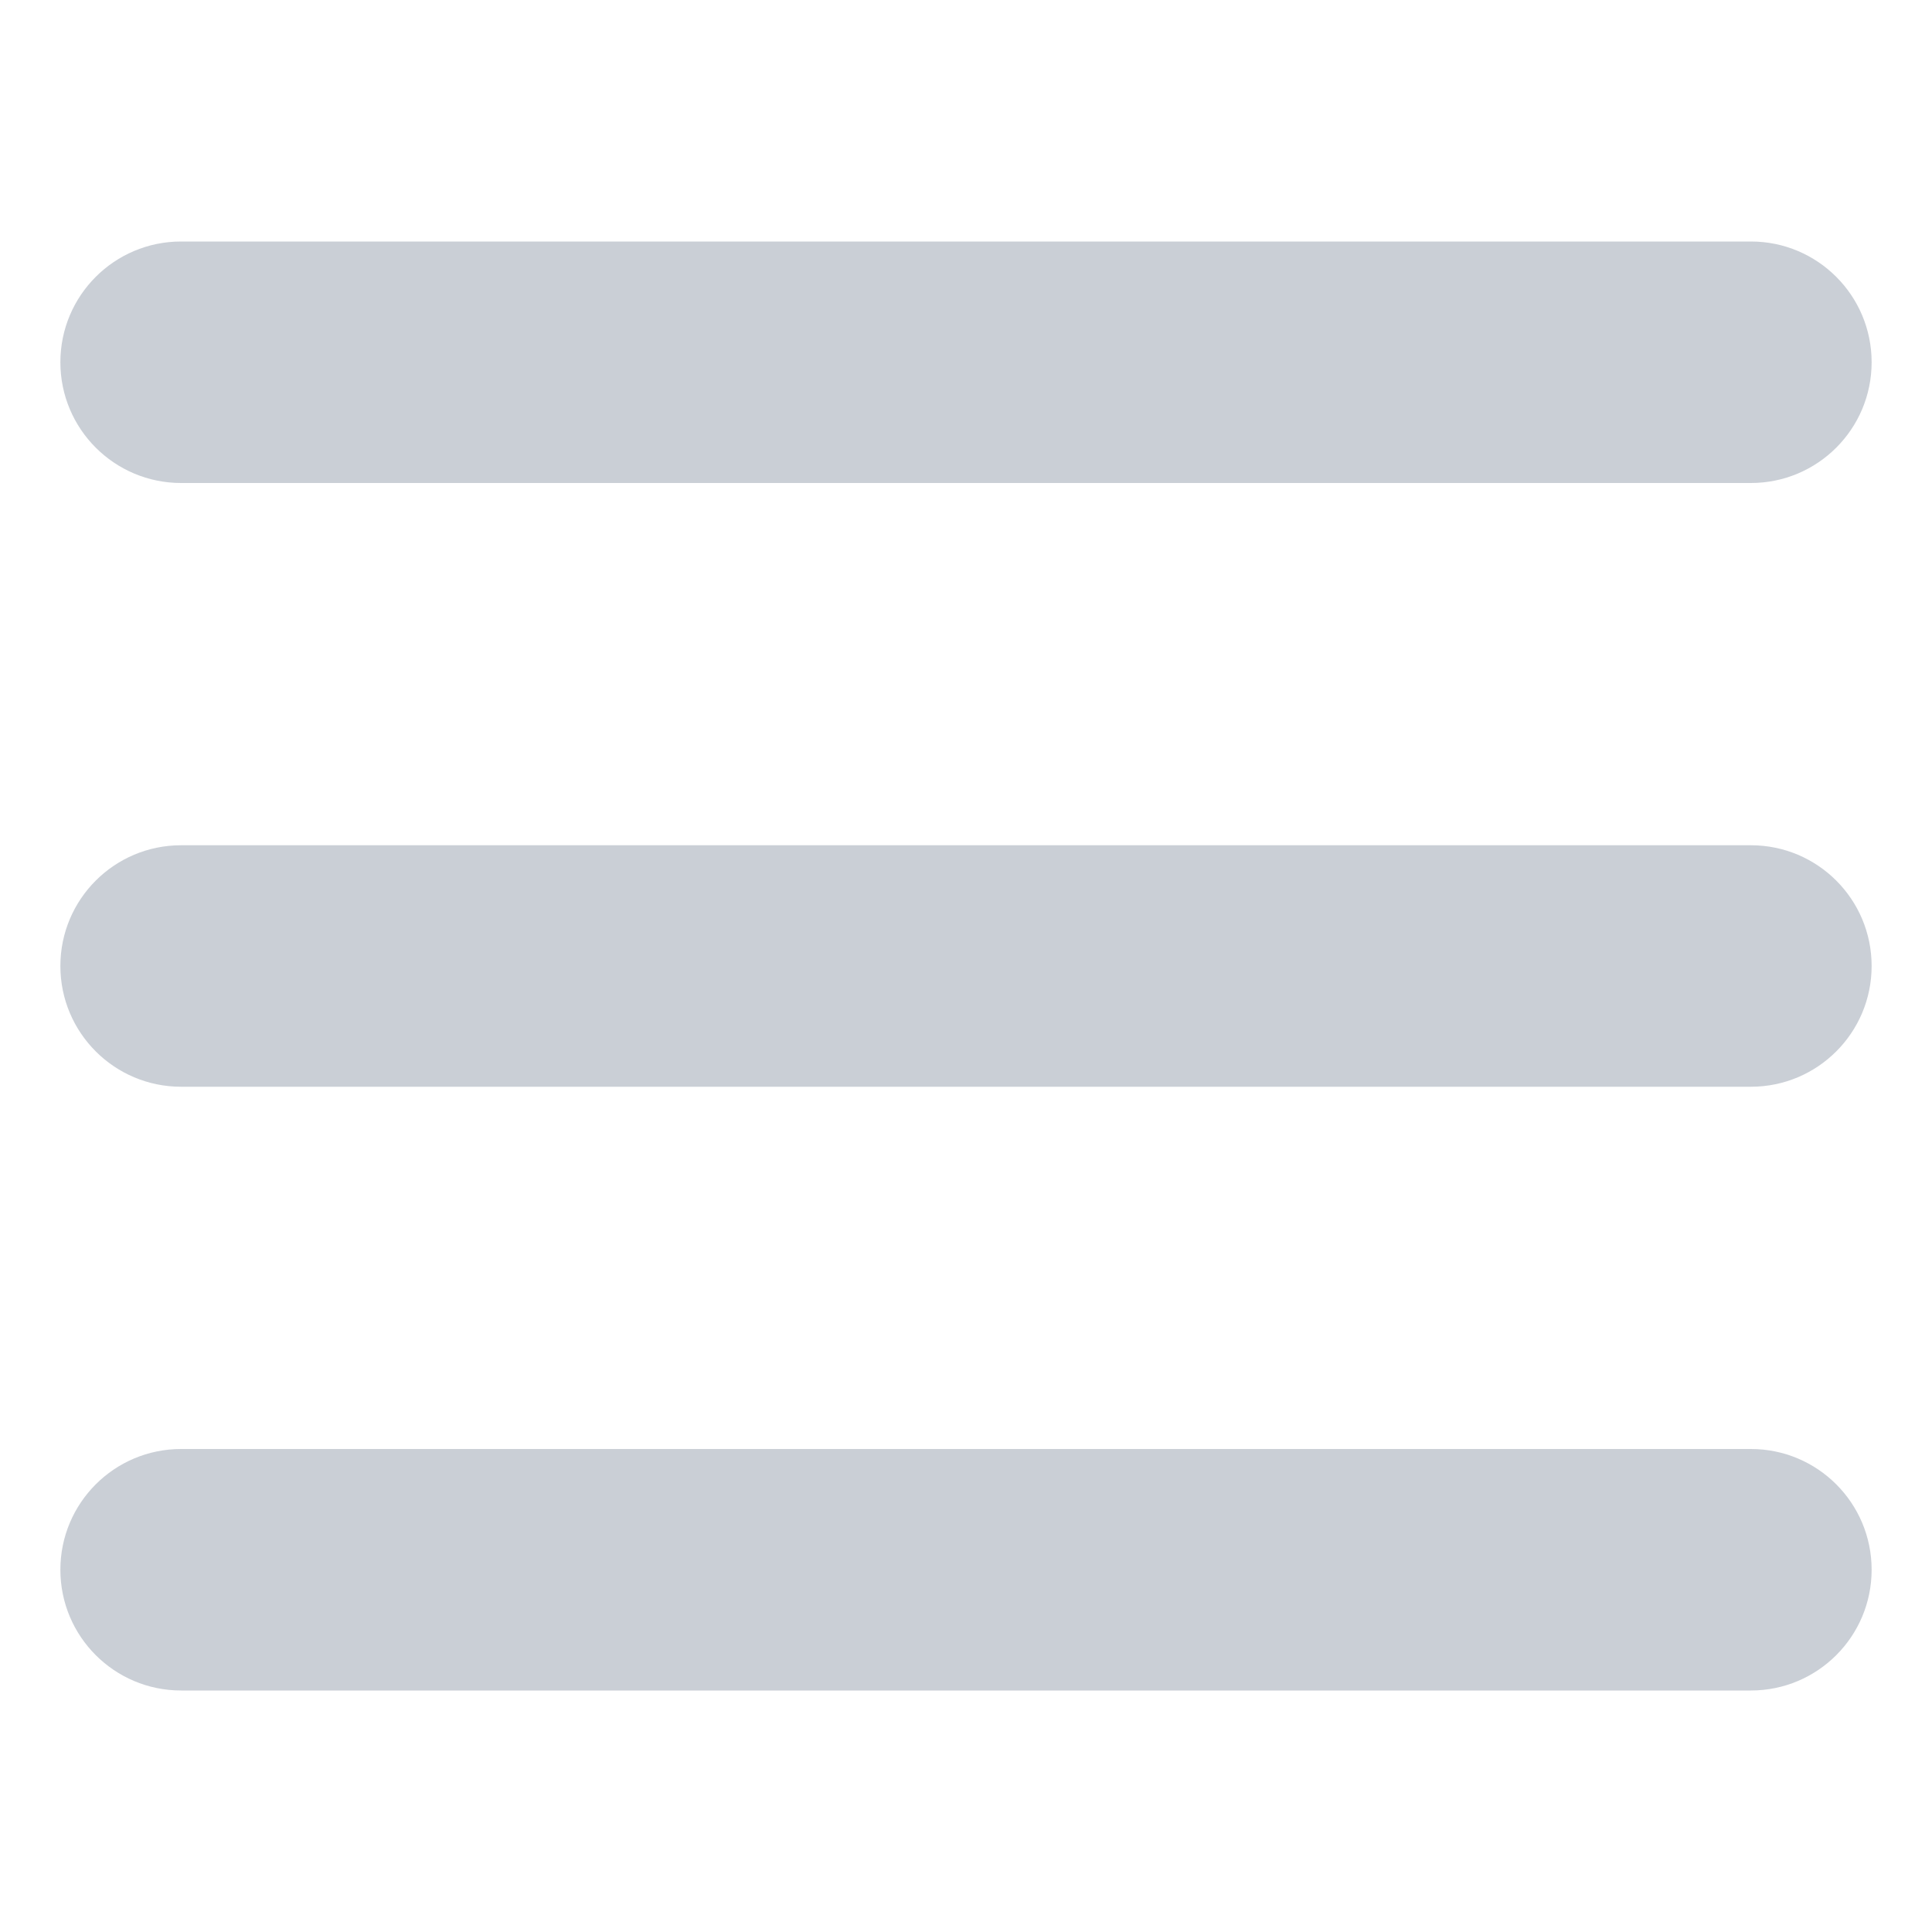
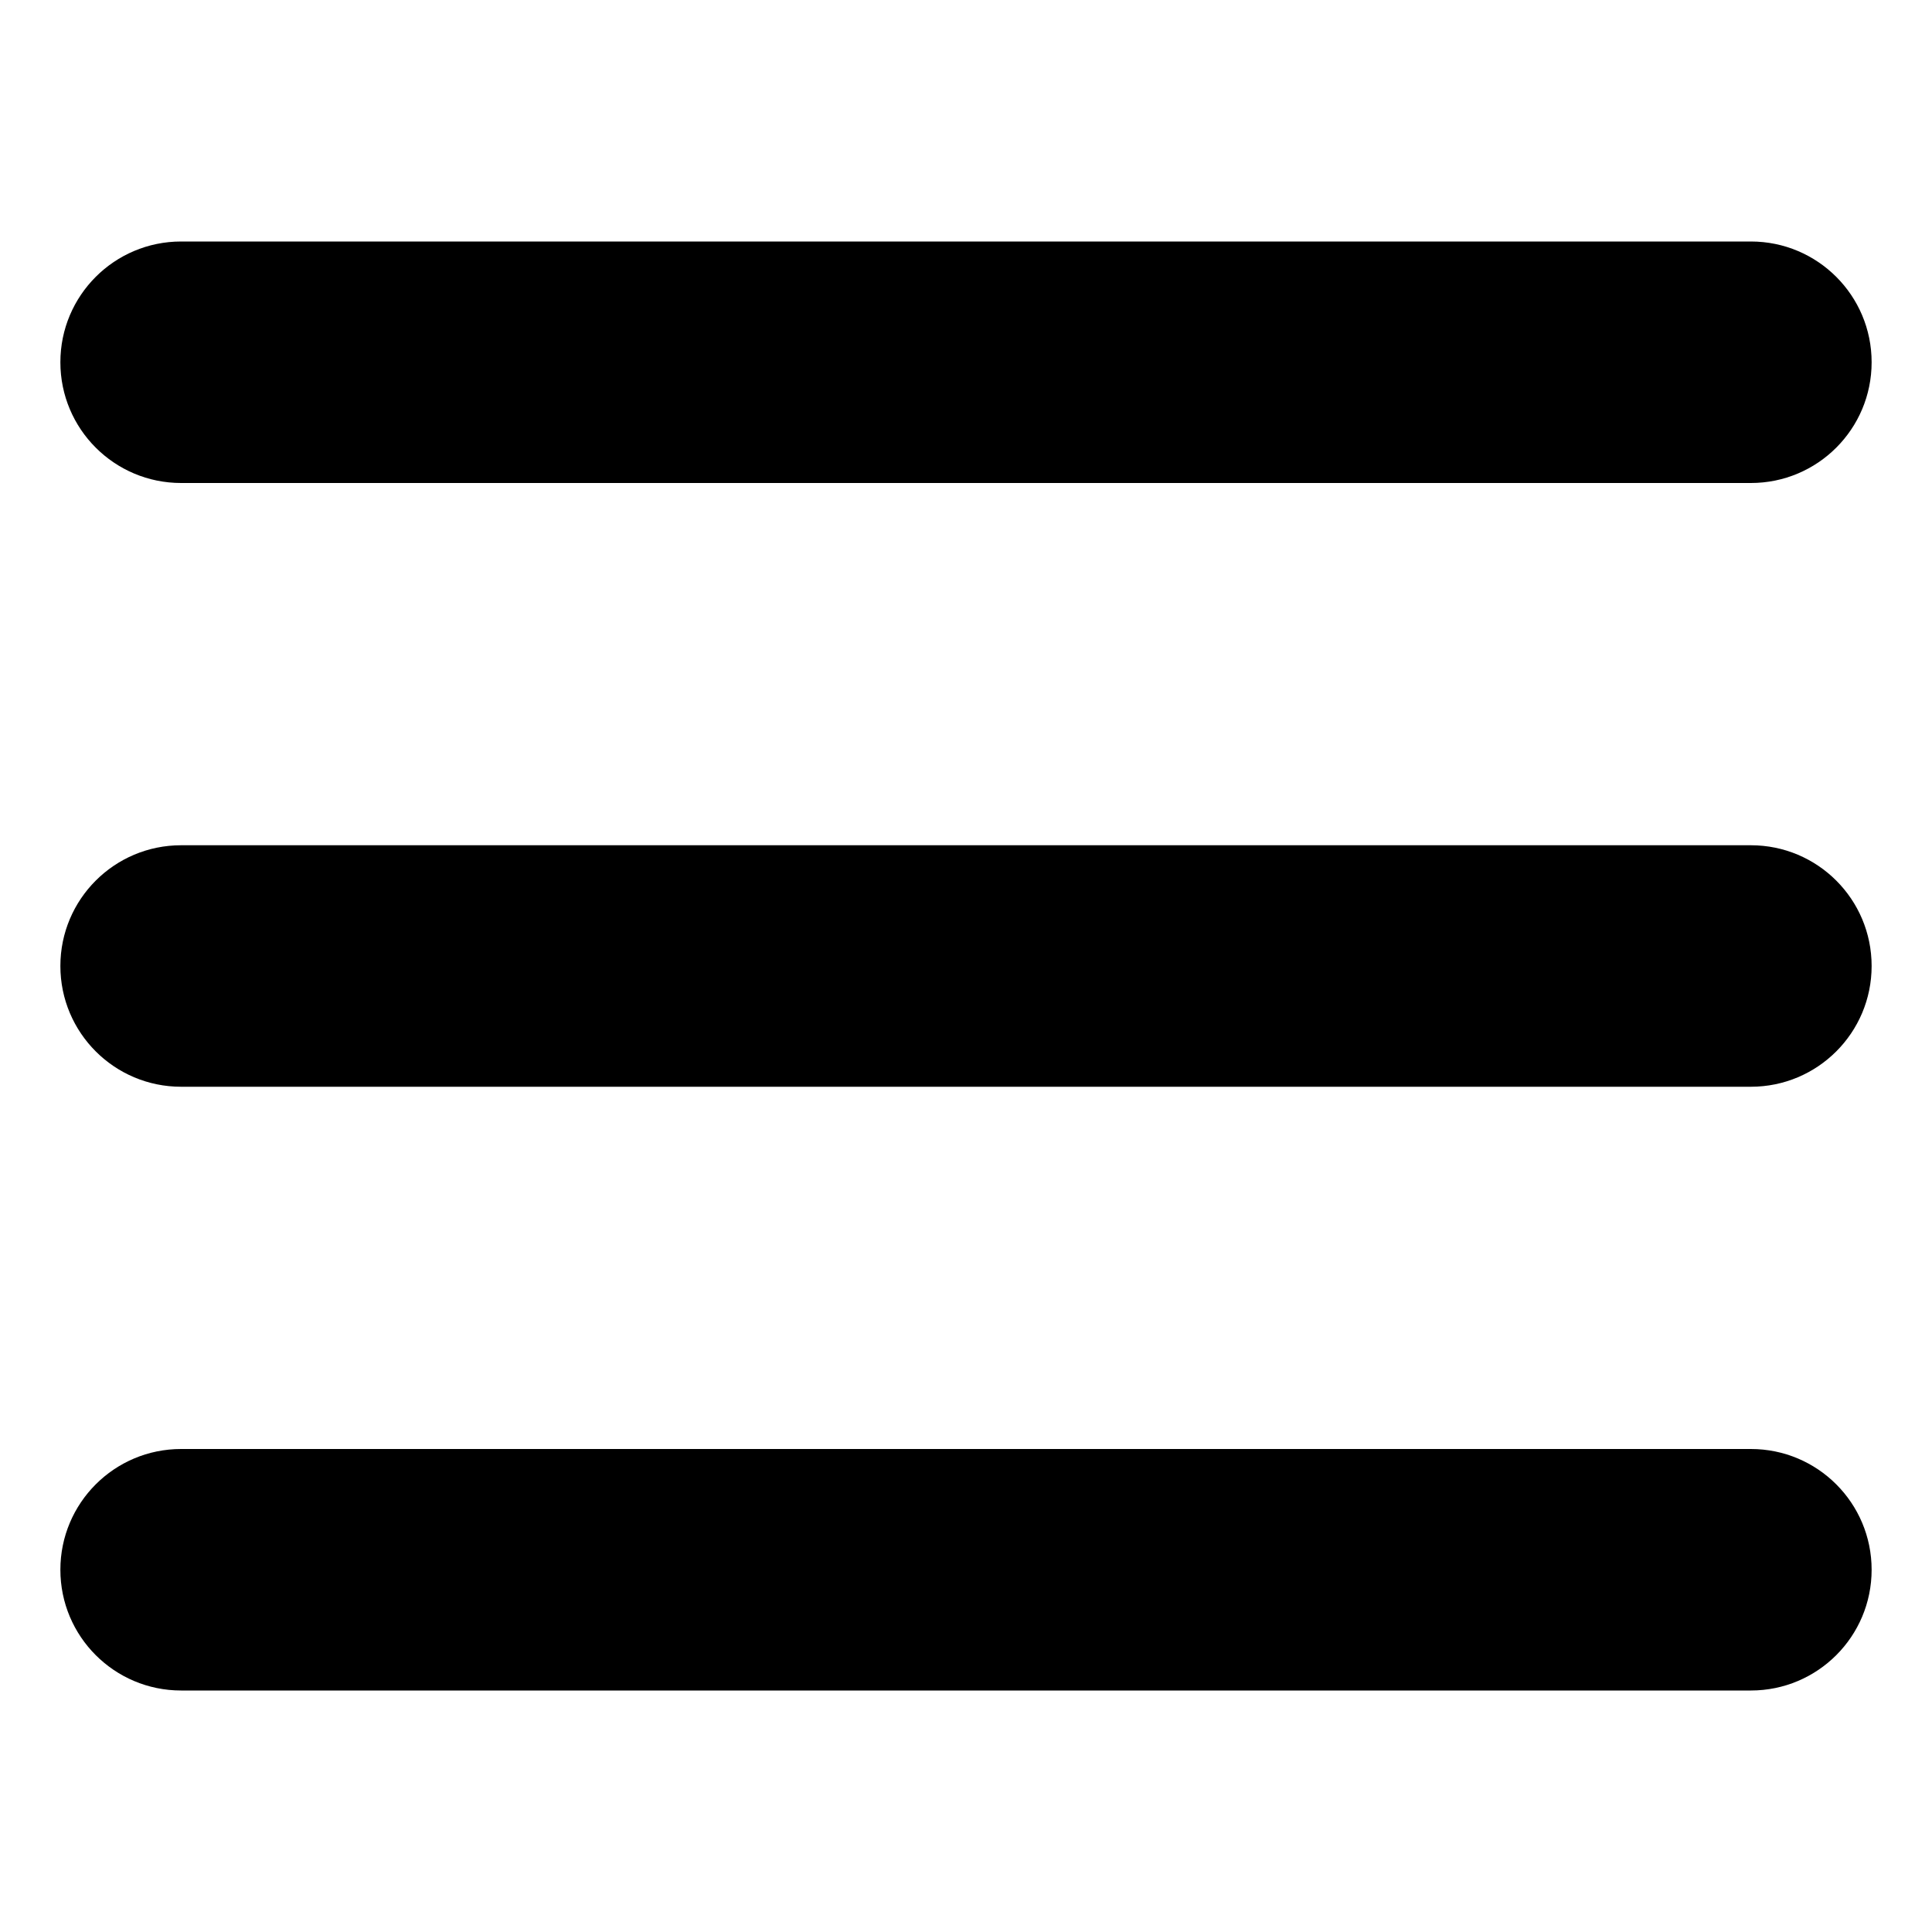
<svg xmlns="http://www.w3.org/2000/svg" enable-background="new 0 0 32 32" height="512" viewBox="0 0 32 32" width="512">
-   <g id="Layer_1" fill="#cacfd6">
+   <g id="Layer_1">
    <path d="m29 8h-26c-1.105 0-2-.895-2-2s.895-2 2-2h26c1.105 0 2 .895 2 2s-.895 2-2 2z" />
    <path d="m29 28h-26c-1.105 0-2-.895-2-2s.895-2 2-2h26c1.105 0 2 .895 2 2s-.895 2-2 2z" />
    <path d="m29 18h-26c-1.105 0-2-.895-2-2s.895-2 2-2h26c1.105 0 2 .895 2 2s-.895 2-2 2z" />
  </g>
</svg>
